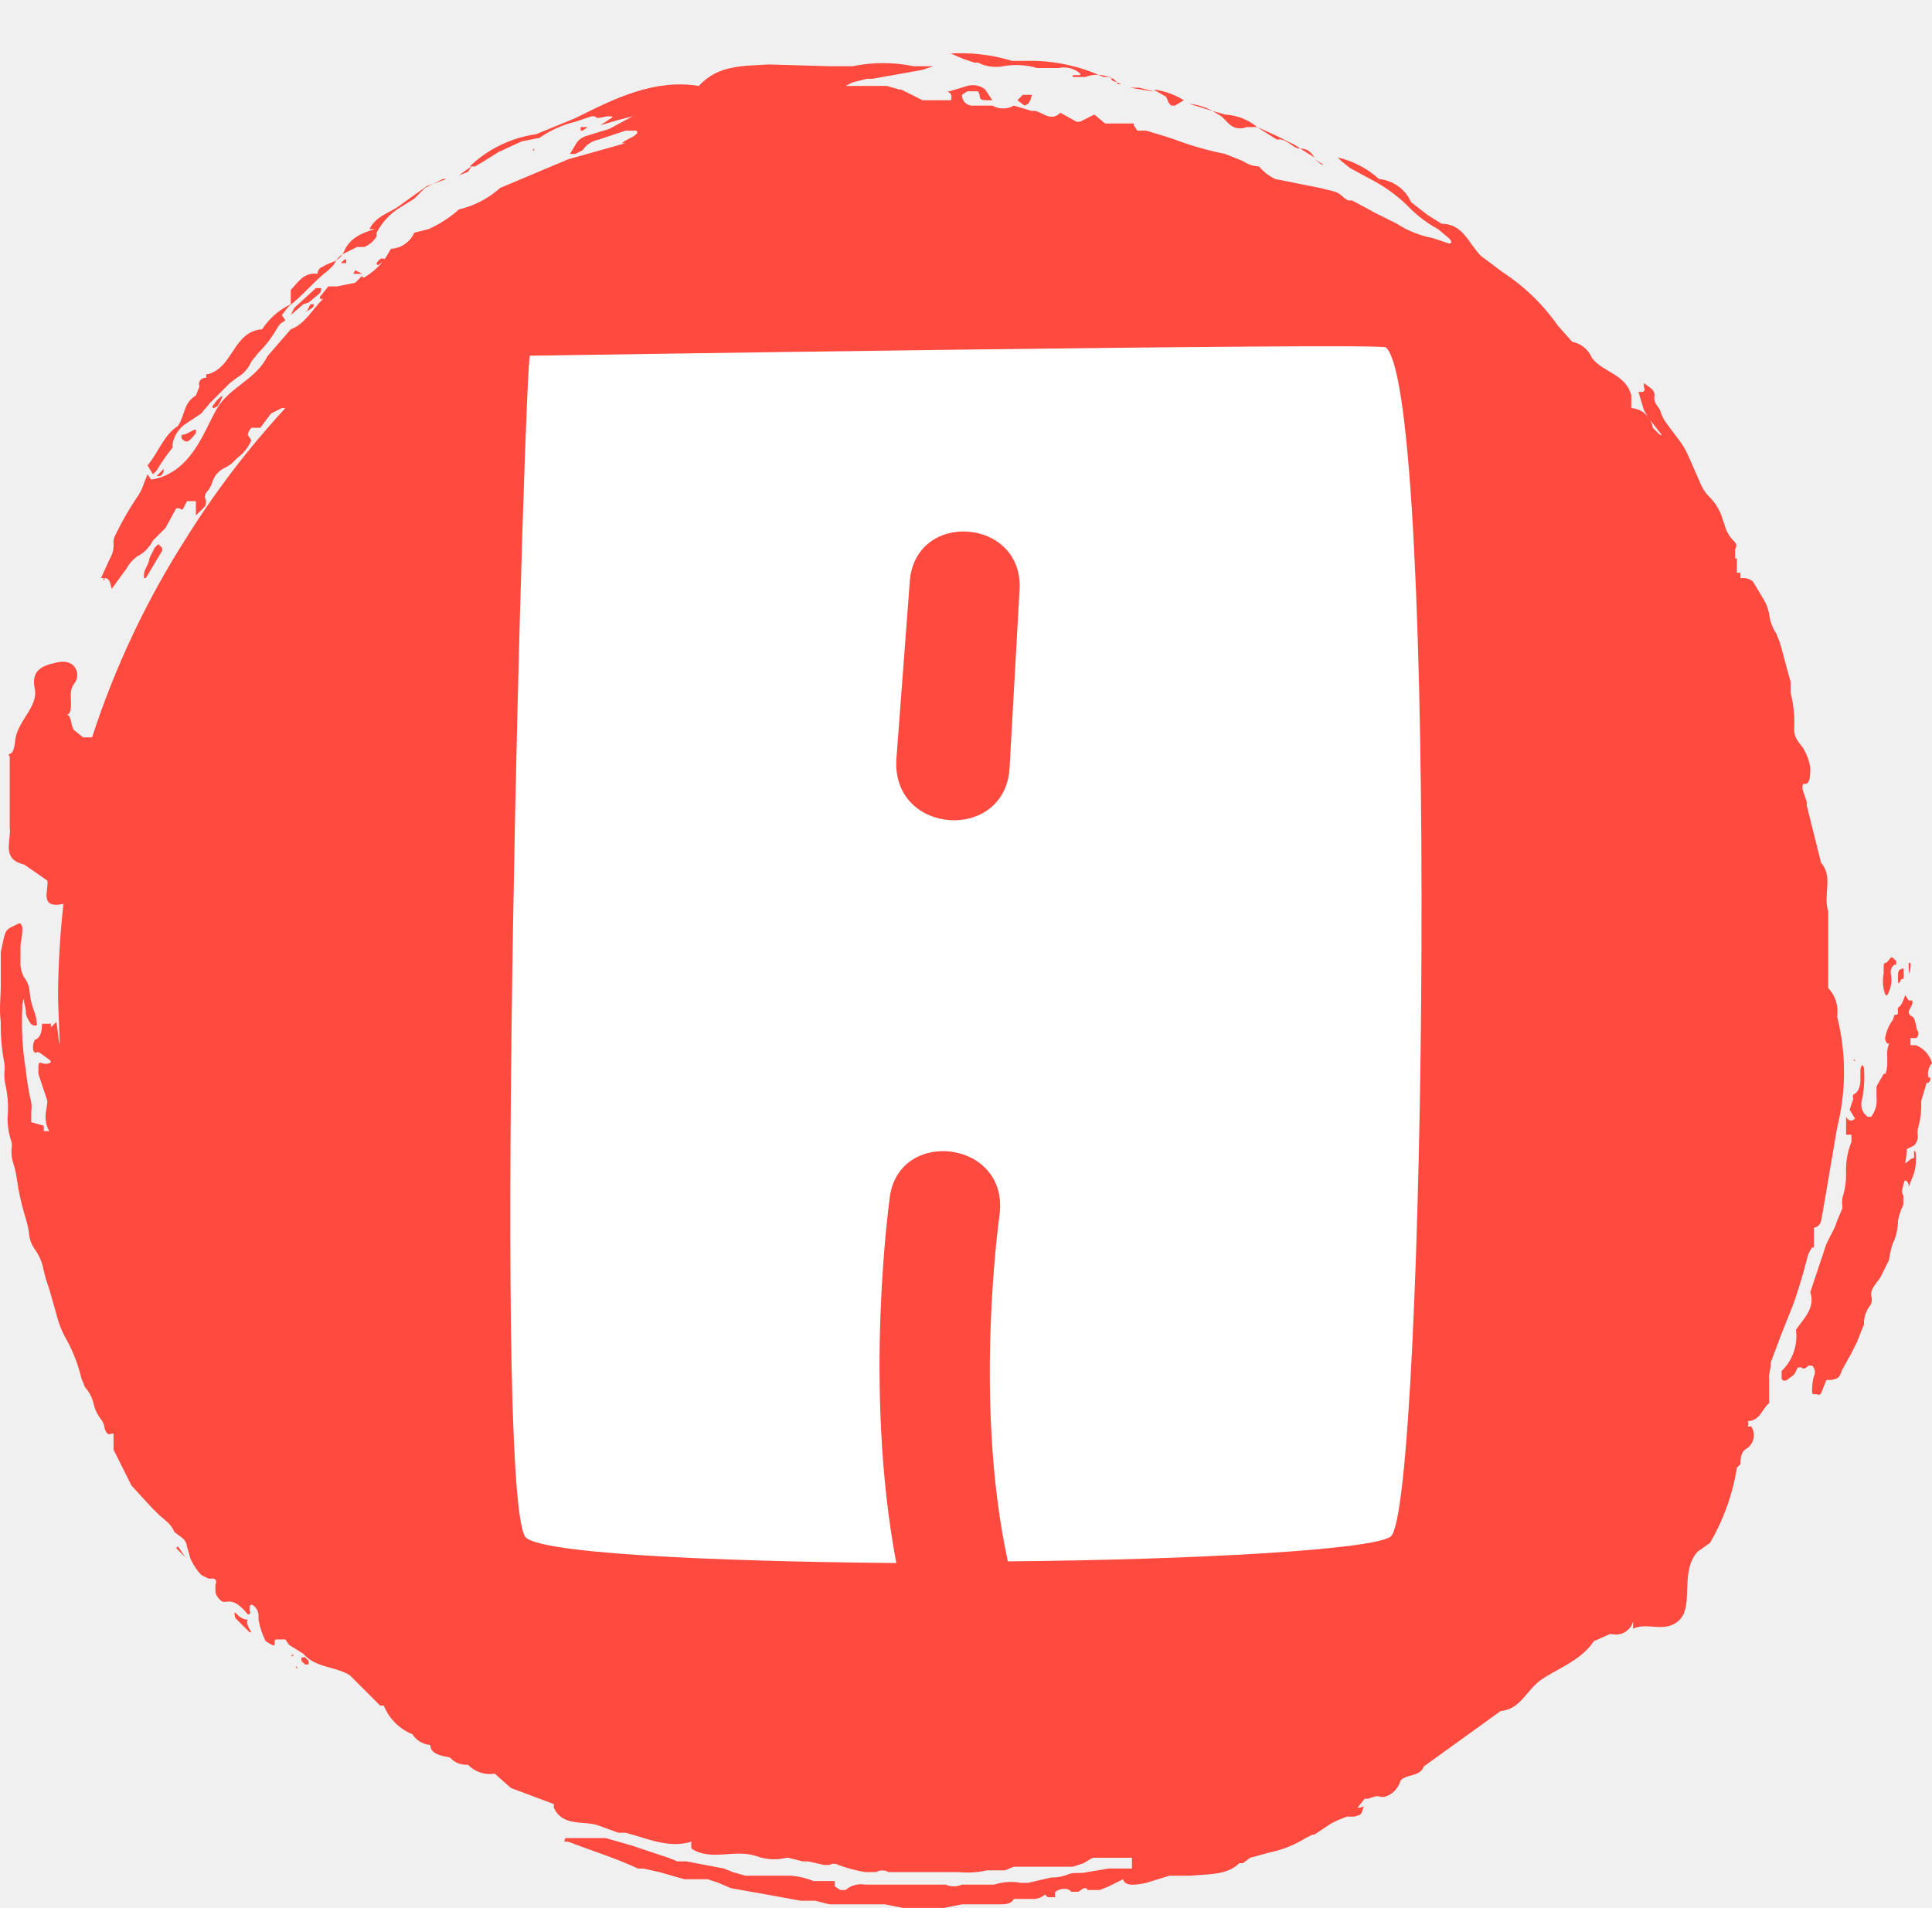
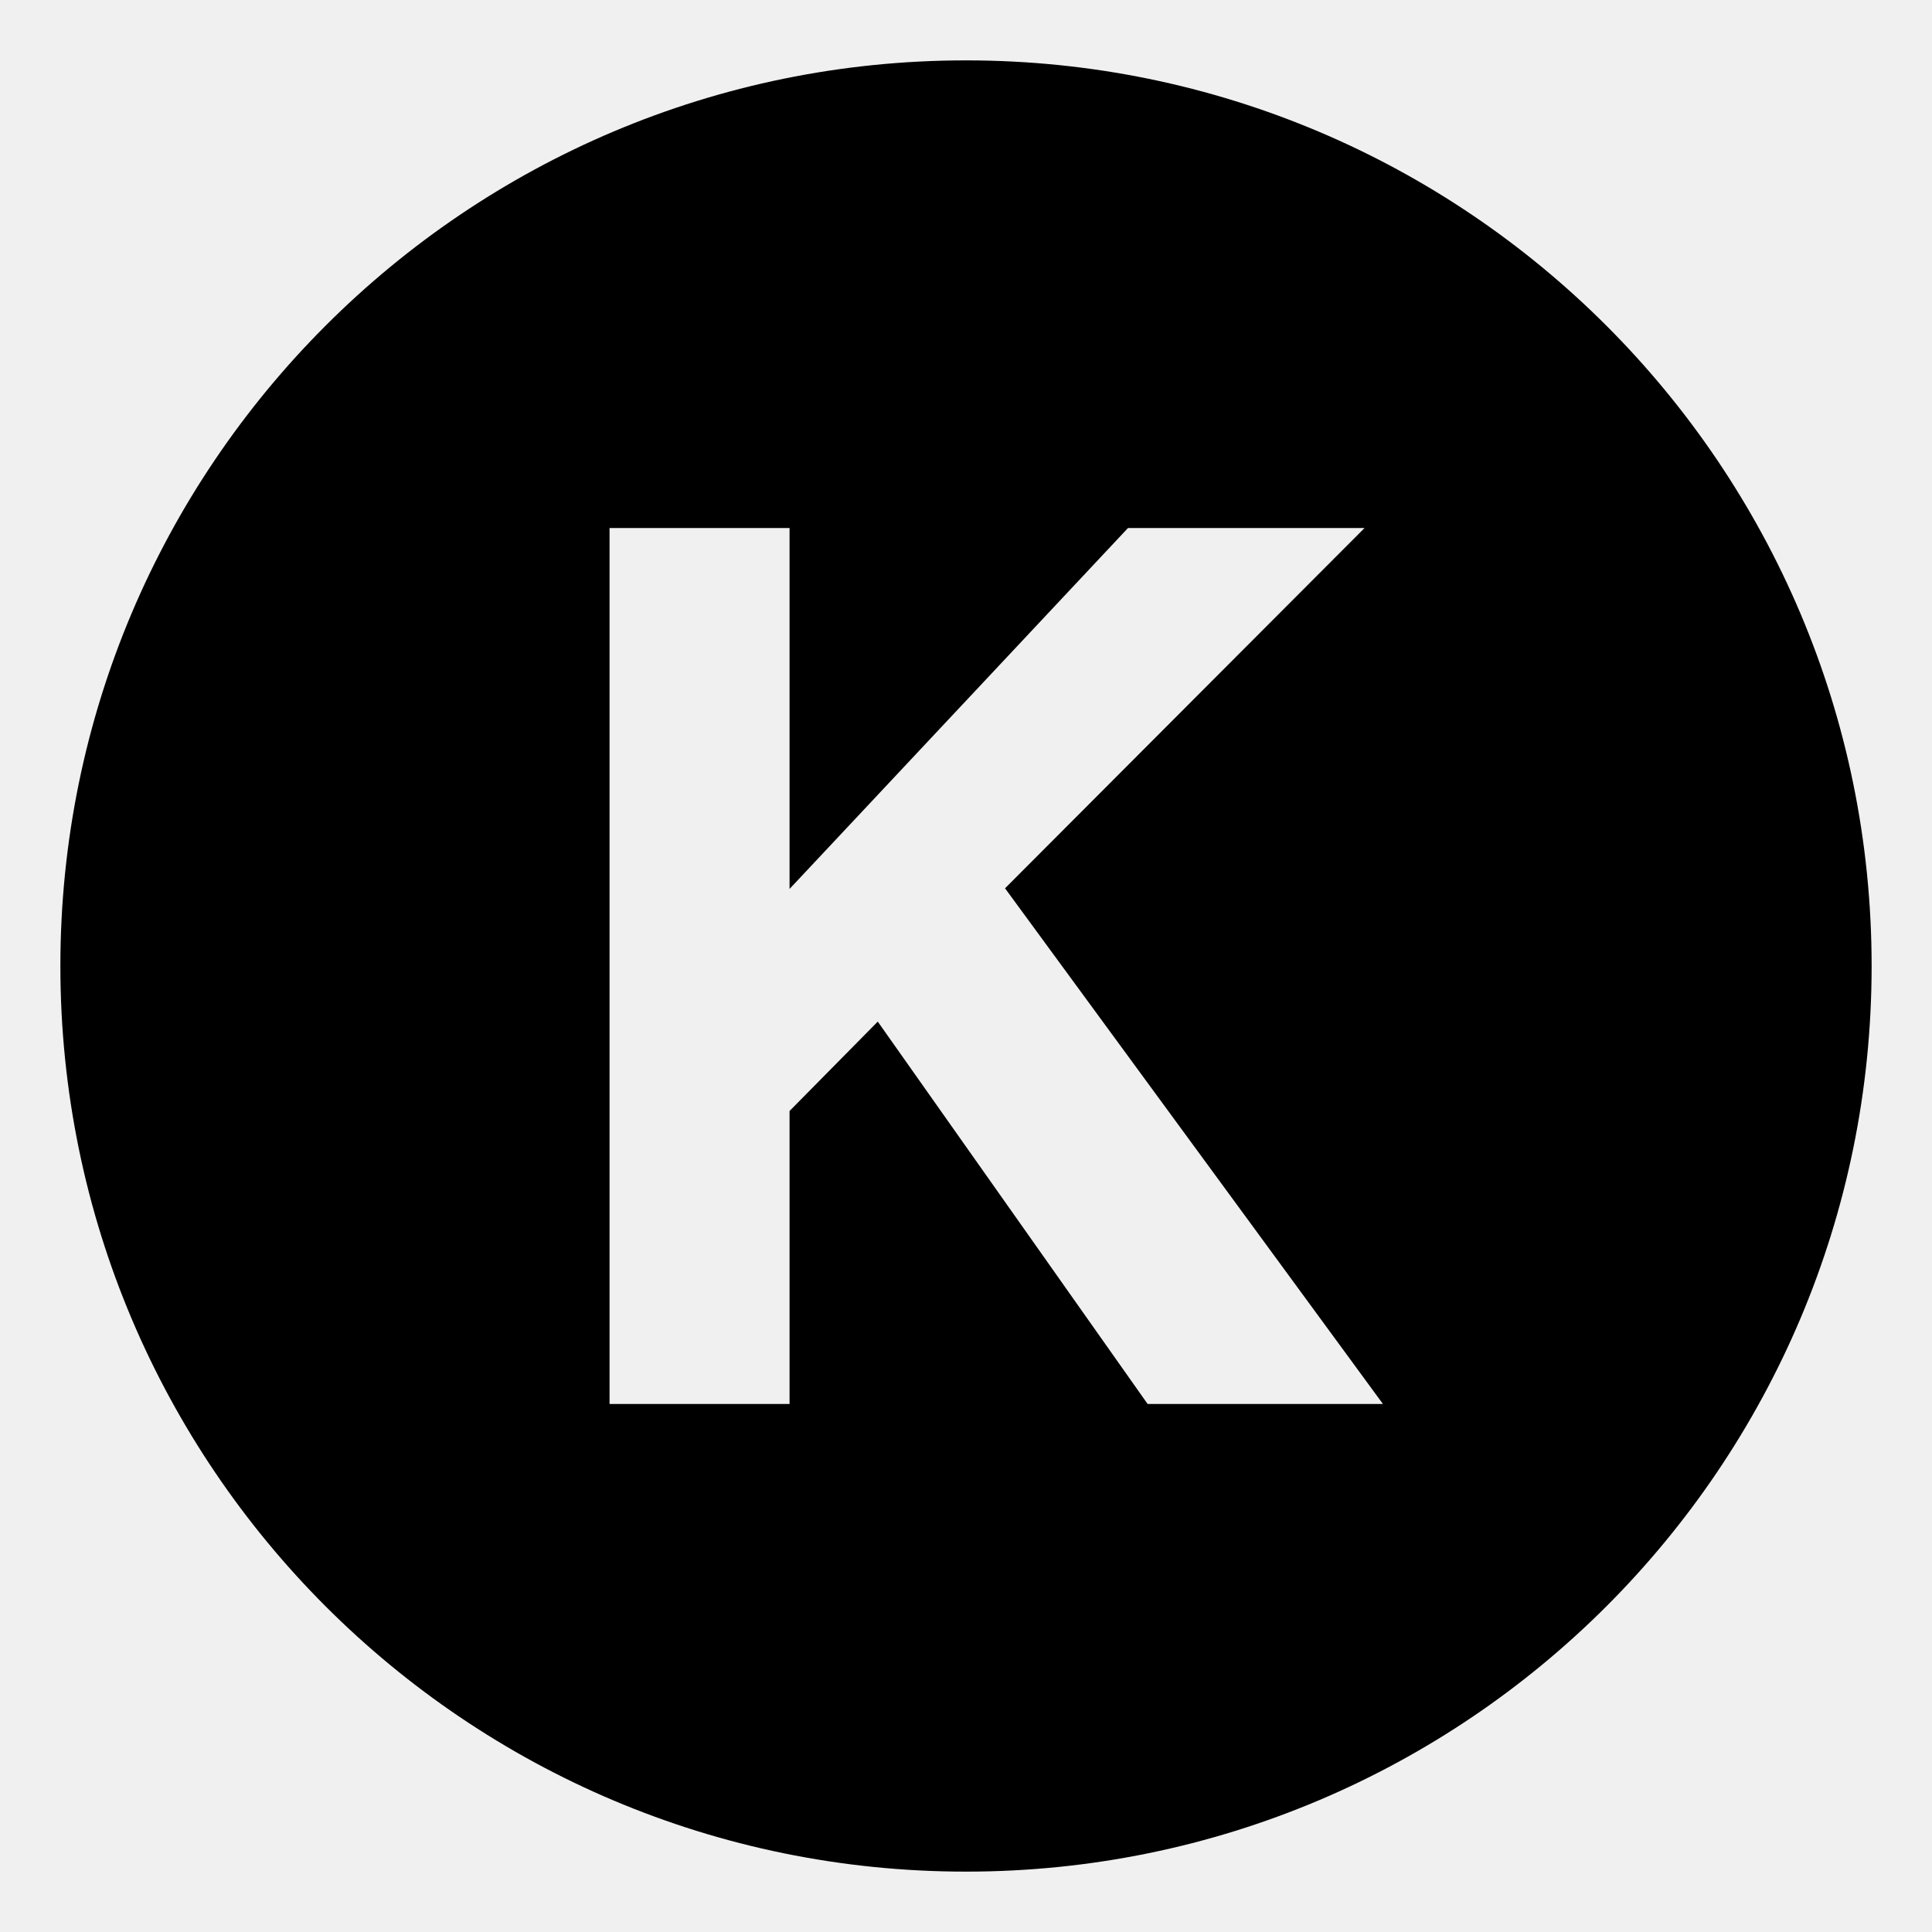
- <svg xmlns="http://www.w3.org/2000/svg" width="308.761" height="304.916" viewBox="0 0 106.008 104.687" class="css-1j8o68f" version="1.1" id="svg23">
-   <defs id="SvgjsDefs2684" />
-   <g id="SvgjsG2685" featurekey="rootContainer" transform="matrix(0.9820593,0,0,0.9820593,-0.05456052,0)" fill="#ff4a3f">
-     <g id="g17">
-       <path d="M19.8 15.3h.5l-.4-.2zm.5.1zm.8-.7c0 .1 0 .1.1.1l.4-.3c-.2-.1-.3-.1-.5.2zm.4-.2zm-4.1 2.3zm-.2.6l.3-.2c.1-.1.1-.2.1-.2h-.2l-.2.4c-.1-.1-.1 0 0 0zm2.2-2.9h-.1l-.2.2h.3zm-2.1 2.4l.6-.5c.1-.1.1-.2.1-.3h-.3l-1.2 1.1-.2.4.7-.6zm-1.1.8z" id="path3" />
-       <path d="M9.7 25v-.2a1.7 1.7 0 0 1 .7-1.1l.9-.6.5-.6.7-.7.4-.4.4-.3a1.9 1.9 0 0 0 .8-.9l.4-.5a5.9 5.9 0 0 0 1-1.3l.2-.3.3-.2-.2-.3.4-.5c.8-.6 1.4-1.4 2.2-2l.3-.3a1.4 1.4 0 0 1 .5-.6l.8-.4h.4a1.4 1.4 0 0 0 .7-.6V13a3.5 3.5 0 0 1 1.3-1.4l.8-.5.2-.2.4-.4 1-.5h.2l-1.1.4-1.4 1c-.6.5-1.4.6-1.8 1.4h.3c-.7.2-1.4.5-1.7 1.2s-.8.6-1.2.9a.4.4 0 0 0-.3.4c-.8-.1-1.1.5-1.5.9v.8a3.9 3.9 0 0 0-1.6 1.4c-1.6.1-1.6 2.1-3 2.5h-.1a.2.2 0 0 0 0 .2c-.3 0-.5.2-.4.5l-.2.5c-.7.4-.6 1.1-1 1.7-.8.5-1.1 1.5-1.7 2.2l.3.5.2-.2a11.6 11.6 0 0 1 .9-1.3zM53.9 3.3l.6.2h.2a2.2 2.2 0 0 0 1.4.2 4.1 4.1 0 0 1 1.9.1h1.2a1.4 1.4 0 0 1 1.2.3.1.1 0 0 1 0 .1H60a.1.1 0 0 0 0 .1h.7a1.8 1.8 0 0 1 1.3 0c.2 0 .1.1.2.2l.5.2h-.2c-.2-.4-.5-.4-.8-.4a9.7 9.7 0 0 0-4.3-.9h-.8A9.8 9.8 0 0 0 53 3h.2zm7.3 3.1zM50.3 4.7zm10.9 1.7h.2-.2zM19 14.7zm32.1-10zm17.6 2.2a.9.9 0 0 0 1 .2h.6a3.1 3.1 0 0 0-1.8-.7l-.7-.2.5.3zm-3.4-1.3c0 .1.1.2.2.3h.2l.5-.3a4.2 4.2 0 0 0-1.7-.6l.7.4zm7.4 2.7l.8.5c-.2-.3-.4-.5-.8-.5z" id="path5" />
-       <path d="M99 76.1l.6-1.6.6-1.5c.2-.5.6-1.8.8-2.6a1.7 1.7 0 0 1 .3-.7h.1v-1.1c.5-.1.4-.6.5-.9l.8-4.7a12.7 12.7 0 0 0 0-6.2 1.9 1.9 0 0 0-.5-1.6v-4.3c-.3-.9.3-1.9-.4-2.7L101 45a.4.4 0 0 0 0-.2l-.2-.6a.5.5 0 0 1 0-.4h.1c.3 0 .3-.5.3-.9a3 3 0 0 0-.4-1.1l-.3-.4a1.1 1.1 0 0 1-.2-.7 6.7 6.7 0 0 0-.2-2v-.6c-.2-.7-.4-1.5-.6-2.2l-.2-.5a2.5 2.5 0 0 1-.4-1.1 2.5 2.5 0 0 0-.3-.8l-.6-1a.8.8 0 0 0-.6-.2h-.1V32h-.2v-.8H97V31a.4.4 0 0 0 0-.1v-.2c.1-.2.1-.3-.1-.5a1.8 1.8 0 0 1-.4-.6l-.2-.6a2.9 2.9 0 0 0-.7-1.2 2.2 2.2 0 0 1-.5-.7l-.7-1.6a4.3 4.3 0 0 0-.6-1l-.6-.8a2.4 2.4 0 0 1-.4-.8l-.2-.3a.6.6 0 0 1-.1-.5.5.5 0 0 0-.2-.4l-.4-.3v.2c.1.2 0 .3-.1.3h-.2l.3 1 .3.5.7.9h-.1l-.2-.2-.2-.2a1.3 1.3 0 0 0-1.2-1.1v-.7c-.3-1.2-1.6-1.3-2.2-2.1a1.5 1.5 0 0 0-1.1-.9l-.8-.9a11.3 11.3 0 0 0-3.1-3l-.8-.6-.4-.3c-.7-.7-1-1.8-2.2-1.8l-.8-.5-.9-.7a2.2 2.2 0 0 0-1.8-1.3 5.1 5.1 0 0 0-2.3-1.2l.2.2.5.4 1.3.7a8.5 8.5 0 0 1 2.1 1.6 6.8 6.8 0 0 0 1.5 1.1l.6.5c.1.1.2.2.1.3H81l-.9-.3a5.6 5.6 0 0 1-2-.8l-1.2-.6-1.3-.7h-.2c-.3-.1-.4-.4-.8-.5l-.8-.2-2.5-.5a2.6 2.6 0 0 1-.9-.7 1.7 1.7 0 0 1-.9-.3l-1-.4a18.1 18.1 0 0 1-2.8-.8l-.6-.2-1-.3h-.5l-.2-.3v-.1h-1.6l-.6-.5-.4.2-.4.2h-.2l-.9-.5c-.6.6-1.1-.2-1.6-.1l-1-.3a1.2 1.2 0 0 1-1.2 0h-1.2a.6.6 0 0 1-.5-.6l.3-.2h.6a.7.7 0 0 1 .1.3c0 .2.2.2.5.2h.2l-.4-.6a1.1 1.1 0 0 0-1-.2l-1 .3H53c.3.2.2.3.2.5h-1.6l-.4-.2-.8-.4h-.1l-.7-.2h-2.3l.4-.2.8-.2h.3l1.7-.3 1.1-.2.6-.2h-1.1a8.4 8.4 0 0 0-3.4 0h-1.3L43 3.6c-1.4.1-2.8 0-3.9 1.2-2.5-.4-4.7.7-6.9 1.8l-2.2.9a6.7 6.7 0 0 0-3.7 1.8h.3l.5-.3.8-.5 1.3-.6 1-.2a6 6 0 0 1 2-.9l.9-.3h.2c.1.2.5 0 .7 0h.2c.1 0 .1.1 0 .1l-.6.4 1-.3.8-.2-1.3.7-1.3.4a1 1 0 0 0-.6.5l-.3.5h.3l.4-.2a1.4 1.4 0 0 1 .9-.6l1.5-.5h.5a.1.1 0 0 1 .1.2c-.2.2-.6.3-.8.5h.2l-3.2.9-3.8 1.6a5.2 5.2 0 0 1-2.3 1.2 6.6 6.6 0 0 1-1.7 1.1l-.8.2a1.5 1.5 0 0 1-1.3.9l-.3.5a3.7 3.7 0 0 1-1.2 1.1h-.1v-.1l-.2.2-.2.2-1 .2h-.5l-.4.5c-.1.1-.1.2 0 .2h.1c-.6.6-1 1.4-1.8 1.7L15 19.9c-.6 1.2-1.8 1.6-2.6 2.6s-1.4 3.9-3.9 4.3l-.2-.3-.2.5a2.7 2.7 0 0 1-.4.8 16.9 16.9 0 0 0-1.2 2.1.8.8 0 0 0-.1.5 1.4 1.4 0 0 1-.2.8l-.5 1.1h.2c.3 0 .3.3.4.6l.8-1.1a2.2 2.2 0 0 1 .6-.7 2 2 0 0 0 .9-.9l.3-.3.4-.4.6-1.1h.2c.1.1.1.1.2 0l.2-.4h.5v.8l.5-.5a.5.5 0 0 0 0-.5.4.4 0 0 1 .1-.3 1.5 1.5 0 0 0 .3-.5 1.3 1.3 0 0 1 .8-.9l.3-.2.3-.3a2.4 2.4 0 0 0 .8-1l-.2-.3c0-.1.1-.3.2-.4h.5l.6-.8.6-.3h.2a48.8 48.8 0 0 0-5.5 7.2h-.1.1a48.4 48.4 0 0 0-5.3 11.2h-.5l-.5-.4c-.2-.2-.1-.7-.4-.9h.1c.3-.5-.1-1.2.3-1.7s.1-1.4-.9-1.2-1.5.5-1.3 1.5-1 1.8-1.1 2.9-.5.5-.3.9v3.9c.1.8-.5 1.8.8 2.1l1.3.9c.1.5-.5 1.6.9 1.3a49.2 49.2 0 0 0-.3 5c0 1.1.1 2.2.1 3.3v-.4c-.1-.4-.1-.8-.2-1.3l-.3.3v-.2h-.5c0 .5-.1.8-.4.9a.9.9 0 0 0-.1.5c0 .1.1.3.2.2s.4.2.7.4-.2.3-.4.2-.2.1-.2.3v.3l.5 1.5c0 .3-.1.6-.1.9a1.7 1.7 0 0 0 .2.8h-.3v-.3l-.7-.2v-.6a1.5 1.5 0 0 0 0-.5 14.6 14.6 0 0 1-.3-1.8 16.6 16.6 0 0 1-.2-3.5.9.9 0 0 1 .1-.5v.2a2.9 2.9 0 0 1 .1.5.8.8 0 0 0 .1.4c.1.2.2.4.4.4s.1-.1.1-.2a2.1 2.1 0 0 0-.1-.5 4.2 4.2 0 0 1-.3-1.3 1.5 1.5 0 0 0-.3-.7 1.6 1.6 0 0 1-.2-.9v-.8c0-.3.1-.6.1-.9a.5.5 0 0 0-.1-.4h-.1c-.8.4-.7.2-1 1.6V55c0 .7-.1 1.4 0 2.1a10.8 10.8 0 0 0 .2 2.3 1.8 1.8 0 0 1 0 .5 3.1 3.1 0 0 0 .1.9 5.9 5.9 0 0 1 .1 1.3 3.9 3.9 0 0 0 .2 1.7 1.2 1.2 0 0 1 0 .4 2.1 2.1 0 0 0 .1.8 4.9 4.9 0 0 1 .2.9 14 14 0 0 0 .5 2.2 5 5 0 0 1 .2 1 1.7 1.7 0 0 0 .3.7 2.9 2.9 0 0 1 .5 1.2 8.5 8.5 0 0 0 .3 1l.4 1.4a5.4 5.4 0 0 0 .6 1.5 8.5 8.5 0 0 1 .8 2.1l.2.5a2.1 2.1 0 0 1 .5 1 2.1 2.1 0 0 0 .4.8 1 1 0 0 1 .2.5c.1.3.2.4.4.3h.1v.9l.5 1 .5 1 1.1 1.2.4.4c.3.3.7.5.9 1l.4.3a.7.7 0 0 1 .3.5l.2.7a3.3 3.3 0 0 0 .6.9l.4.2h.3a.2.2 0 0 1 .1.3 2.5 2.5 0 0 0 0 .5.9.9 0 0 0 .4.5h.2c.4-.1.8.2 1.2.7h.1c0-.1.1-.1 0-.2v-.2c0-.1.1-.2.2-.1a.7.7 0 0 1 .3.6v.2a4.3 4.3 0 0 0 .4 1.2c.5.3.5.3.5.1s0-.2.2-.2h.4l.2.3.8.5c.7.8 1.8.7 2.6 1.2l1.7 1.7h.2a2.9 2.9 0 0 0 1.6 1.6 1.3 1.3 0 0 0 1 .6c0 .5.6.6 1.1.7a1.2 1.2 0 0 0 .8.4h.2a1.7 1.7 0 0 0 1.5.5l.9.8 2.4.9v.2c.5 1.1 1.7.7 2.5 1l1.1.4h.4c1.2.3 2.4.9 3.7.5a.7.7 0 0 0 0 .4c1.1.7 2.4 0 3.6.4a2.9 2.9 0 0 0 1.7.1h.1l.8.2h.3l.9.2h.3a.5.5 0 0 1 .5 0 7.9 7.9 0 0 0 1.5.4h.6a.7.7 0 0 1 .7 0h3.9a5 5 0 0 0 1.6-.1h1l.5-.2H60l.6-.2.5-.3h2.2v.6H62l-1.2.2c-.4.1-.7 0-1 .1a2.4 2.4 0 0 1-1 .2l-1.3.3h-.4a3.1 3.1 0 0 0-1.5.1h-1.8a1.1 1.1 0 0 1-.9 0h-4.5a1.3 1.3 0 0 0-1.1.3H47l-.3-.2v-.3h-1.2a4.1 4.1 0 0 0-1.3-.3h-2.5l-.7-.2-.5-.2-2.1-.4h-.5l-.5-.2-2.1-.7-1.4-.4h-2.2c-.1 0-.1.1-.1.2h.2c1.3.5 2.6.9 3.9 1.5h.3l.9.2 1.4.4h1.3l.6.2.7.3 1.7.3 1.1.2 1.1.2h.8l.8.2h3.1l1 .2h2.3l1-.2H56c.4 0 .6-.1.7-.3h1a1 1 0 0 0 .8-.3c-.1.1 0 .1.1.2h.4v-.2c0-.1 0-.1.2-.2s.6-.1.7.1h.4l.3-.2c.2 0 .2 0 .2.1h.7l.5-.2.8-.4c.1.3.4.4 1.3.2l1.3-.4h1.2c.9-.1 2 0 2.7-.7h.2l.4-.3 1.1-.3a6.1 6.1 0 0 0 2-.8l.4-.2h.1l.9-.6.4-.2.5-.2h.4c.4-.1.4-.1.5-.4s0-.1-.2-.1h-.1l.4-.5h.2c.3-.1.5-.2.7-.1h.2a1.3 1.3 0 0 0 .9-.9c.3-.4 1.1-.2 1.3-.8l4.3-3.1c1.1-.1 1.4-1.1 2.2-1.7s2.3-1.1 3-2.2l.9-.4h.1a1 1 0 0 0 1.2-.7v.4c.8-.4 1.8.3 2.6-.5s0-2.7 1-3.8l.7-.5a12.1 12.1 0 0 0 1.5-4.2l.2-.2c0-.3 0-.7.4-.9a.9.9 0 0 0 .2-1.2h-.2a.3.3 0 0 0 0-.3c.7 0 .8-.7 1.2-1V77a.5.5 0 0 1 0-.2 3.8 3.8 0 0 0 .1-.7zM5.9 32.2z" id="path7" />
-       <path d="M26.4 9.3l-.3.2-.4.3.5-.2zm6.1-2h.1l.3-.2h-.4zm-2.6 1l-.1.1h.1v-.1zm-1.5 1.4zm1.3-.2zm-6.3 3.1zM9.2 26.2l-.4.4H9a.4.4 0 0 0 .2-.4zm3-3.5a2.1 2.1 0 0 0 .3-.6 1.5 1.5 0 0 0-.5.5c-.1.1-.1.2 0 .2zM11 24.2V24c-.2 0-.5.3-.8.3v.2c.3.3.4.2.8-.3zm3 66.2zM73.9 9.2h.1l-.5-.3zm-2.5-1.4c.5-.1.8.4 1.2.5h.1l-.3-.2-1-.5-1.1-.5.3.2zM52.8 3.1zm11.7 2h-.1l-1.2-.2h.5zm2 .7l1.3.4a3.3 3.3 0 0 0-1.3-.4zm-9 0a1 1 0 0 0 .2-.5h-.5l-.3.3.4.3zm9 1.6zM49.9 4.2zm2.9.7zM48.5 4zm13.8 2.1a.5.5 0 0 0 0 .1zm44.8 52.3h-.3V58h.3c.1 0 .2-.3.1-.4s-.1-.7-.3-.8a.3.3 0 0 1-.2-.3l.2-.4a.4.4 0 0 0 0-.2h-.2l-.2-.3c-.1.3-.2.6-.4.7a.5.5 0 0 0 0 .2c0 .1 0 .2-.1.2h-.1a1.1 1.1 0 0 1-.1.3 2.3 2.3 0 0 0-.4.9.4.4 0 0 0 .1.4h.1a1.7 1.7 0 0 0-.1.8v.4a1.8 1.8 0 0 1-.1.5h-.1l-.4.7v.6a1.5 1.5 0 0 1-.3 1.1h-.2l-.2-.2a.9.9 0 0 1-.1-.8 6.5 6.5 0 0 0 .1-1.7c0-.1-.1-.2-.1-.2a.5.5 0 0 0-.1.3v.6c0 .2-.1.6-.3.7s-.1.2-.1.3l-.2.6.3.5c-.2.2-.4.1-.5-.1v1h.3v.4a4.2 4.2 0 0 0-.3 1.4 3.3 3.3 0 0 0 0 .4 4 4 0 0 1-.2 1.3 2 2 0 0 0 0 .6l-.3.7a3.2 3.2 0 0 1-.3.7l-.3.6-.9 2.7c.3.9-.4 1.5-.8 2.1a2.7 2.7 0 0 1-.8 2.3v.4c0 .1.1.2.3.1l.4-.3.2-.4h.2c.1.1.2.1.4-.1h.2a.5.5 0 0 1 .1.6 2.9 2.9 0 0 0-.1.8c0 .1 0 .2.1.2h.2c.1.1.2 0 .3-.3l.2-.5h.3c.4-.1.4-.1.6-.6l.5-.9.3-.6.4-1a1.6 1.6 0 0 1 .3-1 .6.6 0 0 0 .1-.6c0-.2 0-.3.2-.6l.3-.4.5-1a4.7 4.7 0 0 1 .2-.9 3 3 0 0 0 .3-1.3 3.8 3.8 0 0 1 .3-.9v-.5c-.1-.2-.1-.2 0-.6s.1-.2.2-.2a.4.4 0 0 1 .1.3l.2-.5a2.3 2.3 0 0 0 .2-.9v-.3c0-.1 0-.3-.1-.3v.4c-.2 0-.3.2-.5.3a6.4 6.4 0 0 0 .1-.8l.4-.2a.7.7 0 0 0 .2-.6 1.4 1.4 0 0 1 0-.3 4.8 4.8 0 0 0 .2-1.4v-.2l.3-1h.1a.3.3 0 0 0 .1-.3h-.1a.9.9 0 0 1 .2-.8 1.5 1.5 0 0 0-.9-1zm-1.2 7.8zm-.2-9.9zm0 0zM9.1 30.8a.3.3 0 0 0 0-.2l-.2-.2-.2.2-.3.6c0 .3-.3.6-.3.9v.2h.1zm96.3 24.8h.1a1.7 1.7 0 0 0 .2-1.2.5.5 0 0 1 .2-.5h.1v-.2l-.2-.2h-.1c-.1.1-.2.3-.3.3s-.1.1-.1.3v.3a2.2 2.2 0 0 0 .1 1.2zM13.2 90.1c-.1 0 0 .2 0 .3l.8.8h.1c-.2-.3-.3-.6-.2-.7a.9.9 0 0 1-.5-.2zm.8.3zm92.3-35.7h.1a2 2 0 0 0 0-.6c-.3.1-.3.1-.3.6s.1.1.2 0z" id="path9" />
-       <path d="M106.7 62a.6.6 0 0 0 .1-.5c0-.1-.1-.2-.1-.1h-.2v.2c0 .4.1.5.2.4zm.1-8.2h-.1v.6a1 1 0 0 0 .1-.6zM17.1 92.6h-.2v.2l.2.2h.2v-.2zm86.6-33.3c0-.1 0-.1-.1-.1zM9.9 86.5l.5.5-.4-.6z" id="path11" />
-       <circle cx="10.5" cy="87.1" transform="rotate(-24.8 10.4 87.159)" id="circle13" />
-       <path d="M9.7 30.1h-.1v.2-.2h.1zm83.2-6.6l-.2-.3h-.1zm-14.7 77.1zM5.9 32.2zm-.1.2a.3.3 0 0 0 .1-.2v.2zm1.9-4.9zM61.5 2.4zm42.8 58.2v.1-.1zM16.4 92.5h-.1c.1.1.2 0 .1-.1zm.2.7h.1l-.1-.1v.1zm73.9-71.3zm15.2 34.4zM14.6 91.7zm92.1-37zm-.8 11.4zM34.6 0z" id="path15" />
-     </g>
-   </g>
-   <g id="SvgjsG2686" featurekey="nameFeature-0" transform="matrix(2.284354,0,0,2.284354,27.98006,-5.60952)" fill="#ffffff">
-     <path d="M9.6 16.48 l-0.32 4.24 c-0.08 1.8 2.6 1.96 2.72 0.2 l0.24 -4.28 c0.12 -1.76 -2.56 -1.96 -2.64 -0.16 z M0.48 11 l0 0 c0.04 0 20.48 -0.32 20.56 -0.2 c1.28 1.12 0.96 27.8 0.12 28.56 c-0.4 0.32 -4.64 0.56 -9.2 0.6 c-0.84 -3.84 -0.2 -8.32 -0.2 -8.32 c0.24 -1.8 -2.44 -2.12 -2.64 -0.4 c0 0.04 -0.64 4.52 0.16 8.76 c-4.56 -0.04 -8.68 -0.24 -8.92 -0.64 c-0.8 -1.44 0 -28.28 0.12 -28.36 z" id="path20" />
-   </g>
+ <svg xmlns="http://www.w3.org/2000/svg" width="800px" height="800px" viewBox="0 0 64 64" aria-hidden="true" role="img" class="iconify iconify--emojione-monotone" preserveAspectRatio="xMidYMid meet">
+   <path d="M32 2C15.432 2 2 15.432 2 32s13.432 30 30 30s30-13.432 30-30S48.568 2 32 2m6.016 44.508l-8.939-12.666l-2.922 2.961v9.705h-5.963V17.492h5.963v11.955l11.211-11.955h7.836L33.293 29.426l12.518 17.082h-7.795" fill="#000000" />
</svg>
